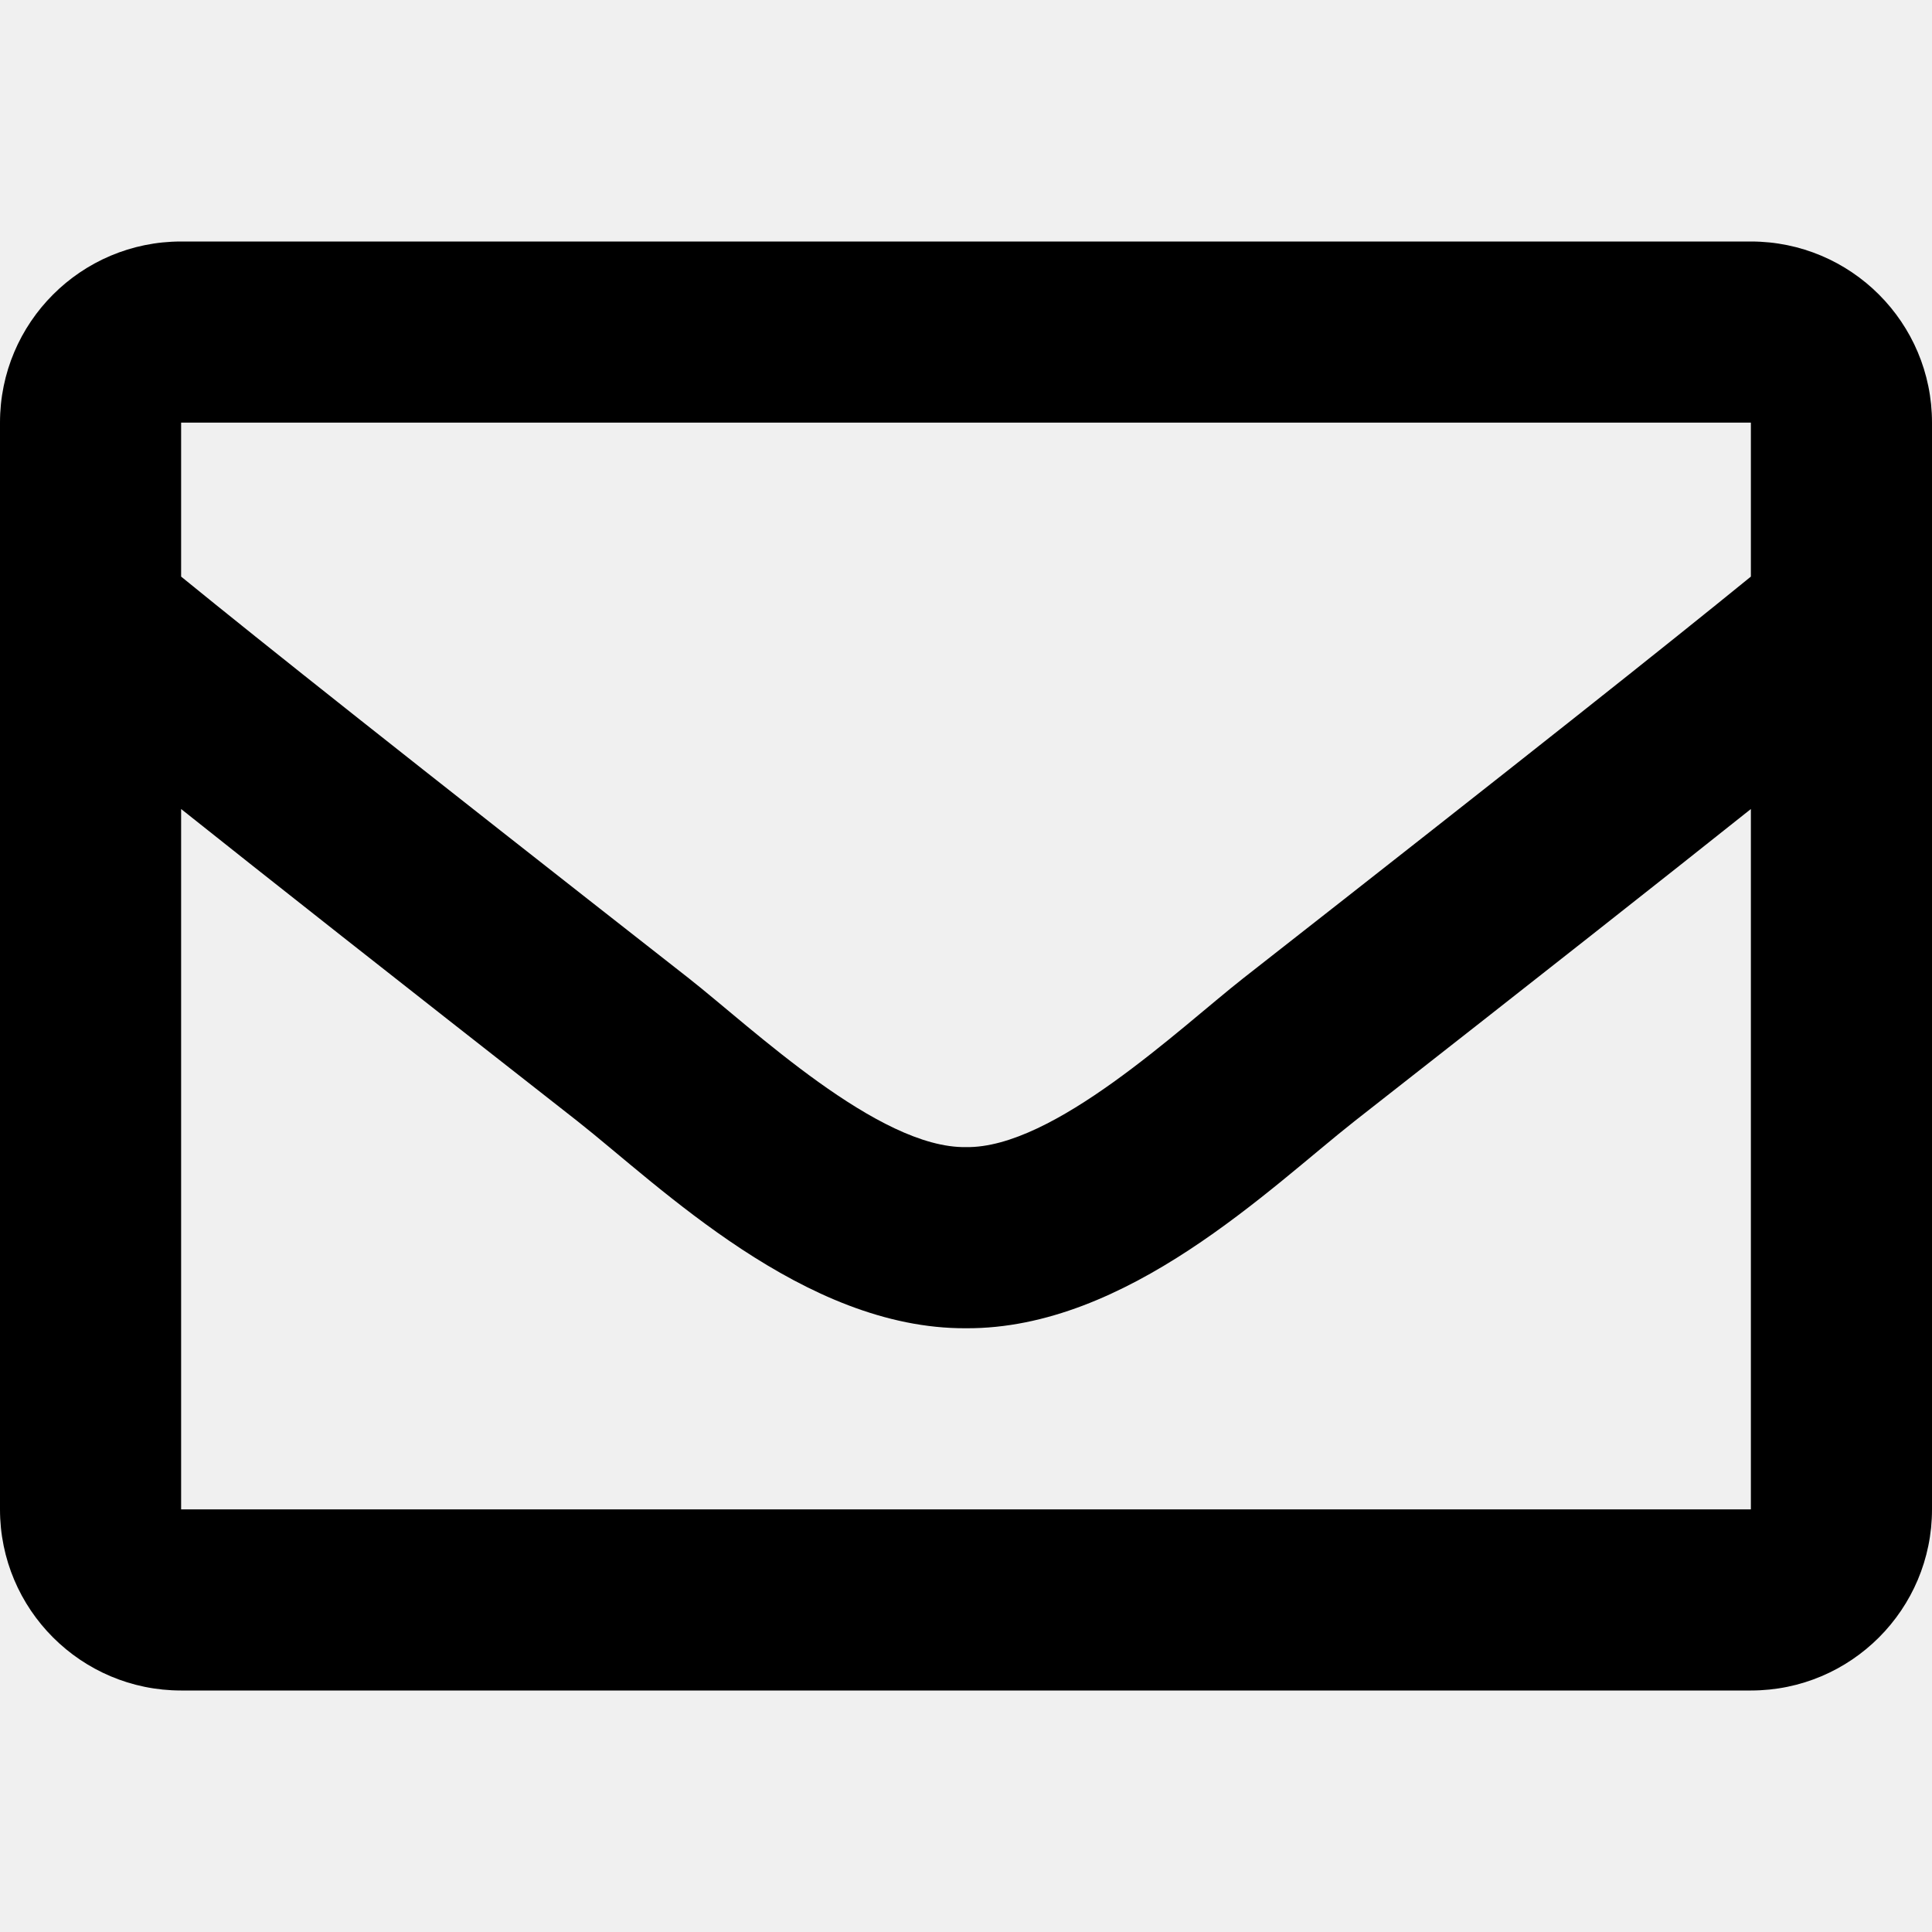
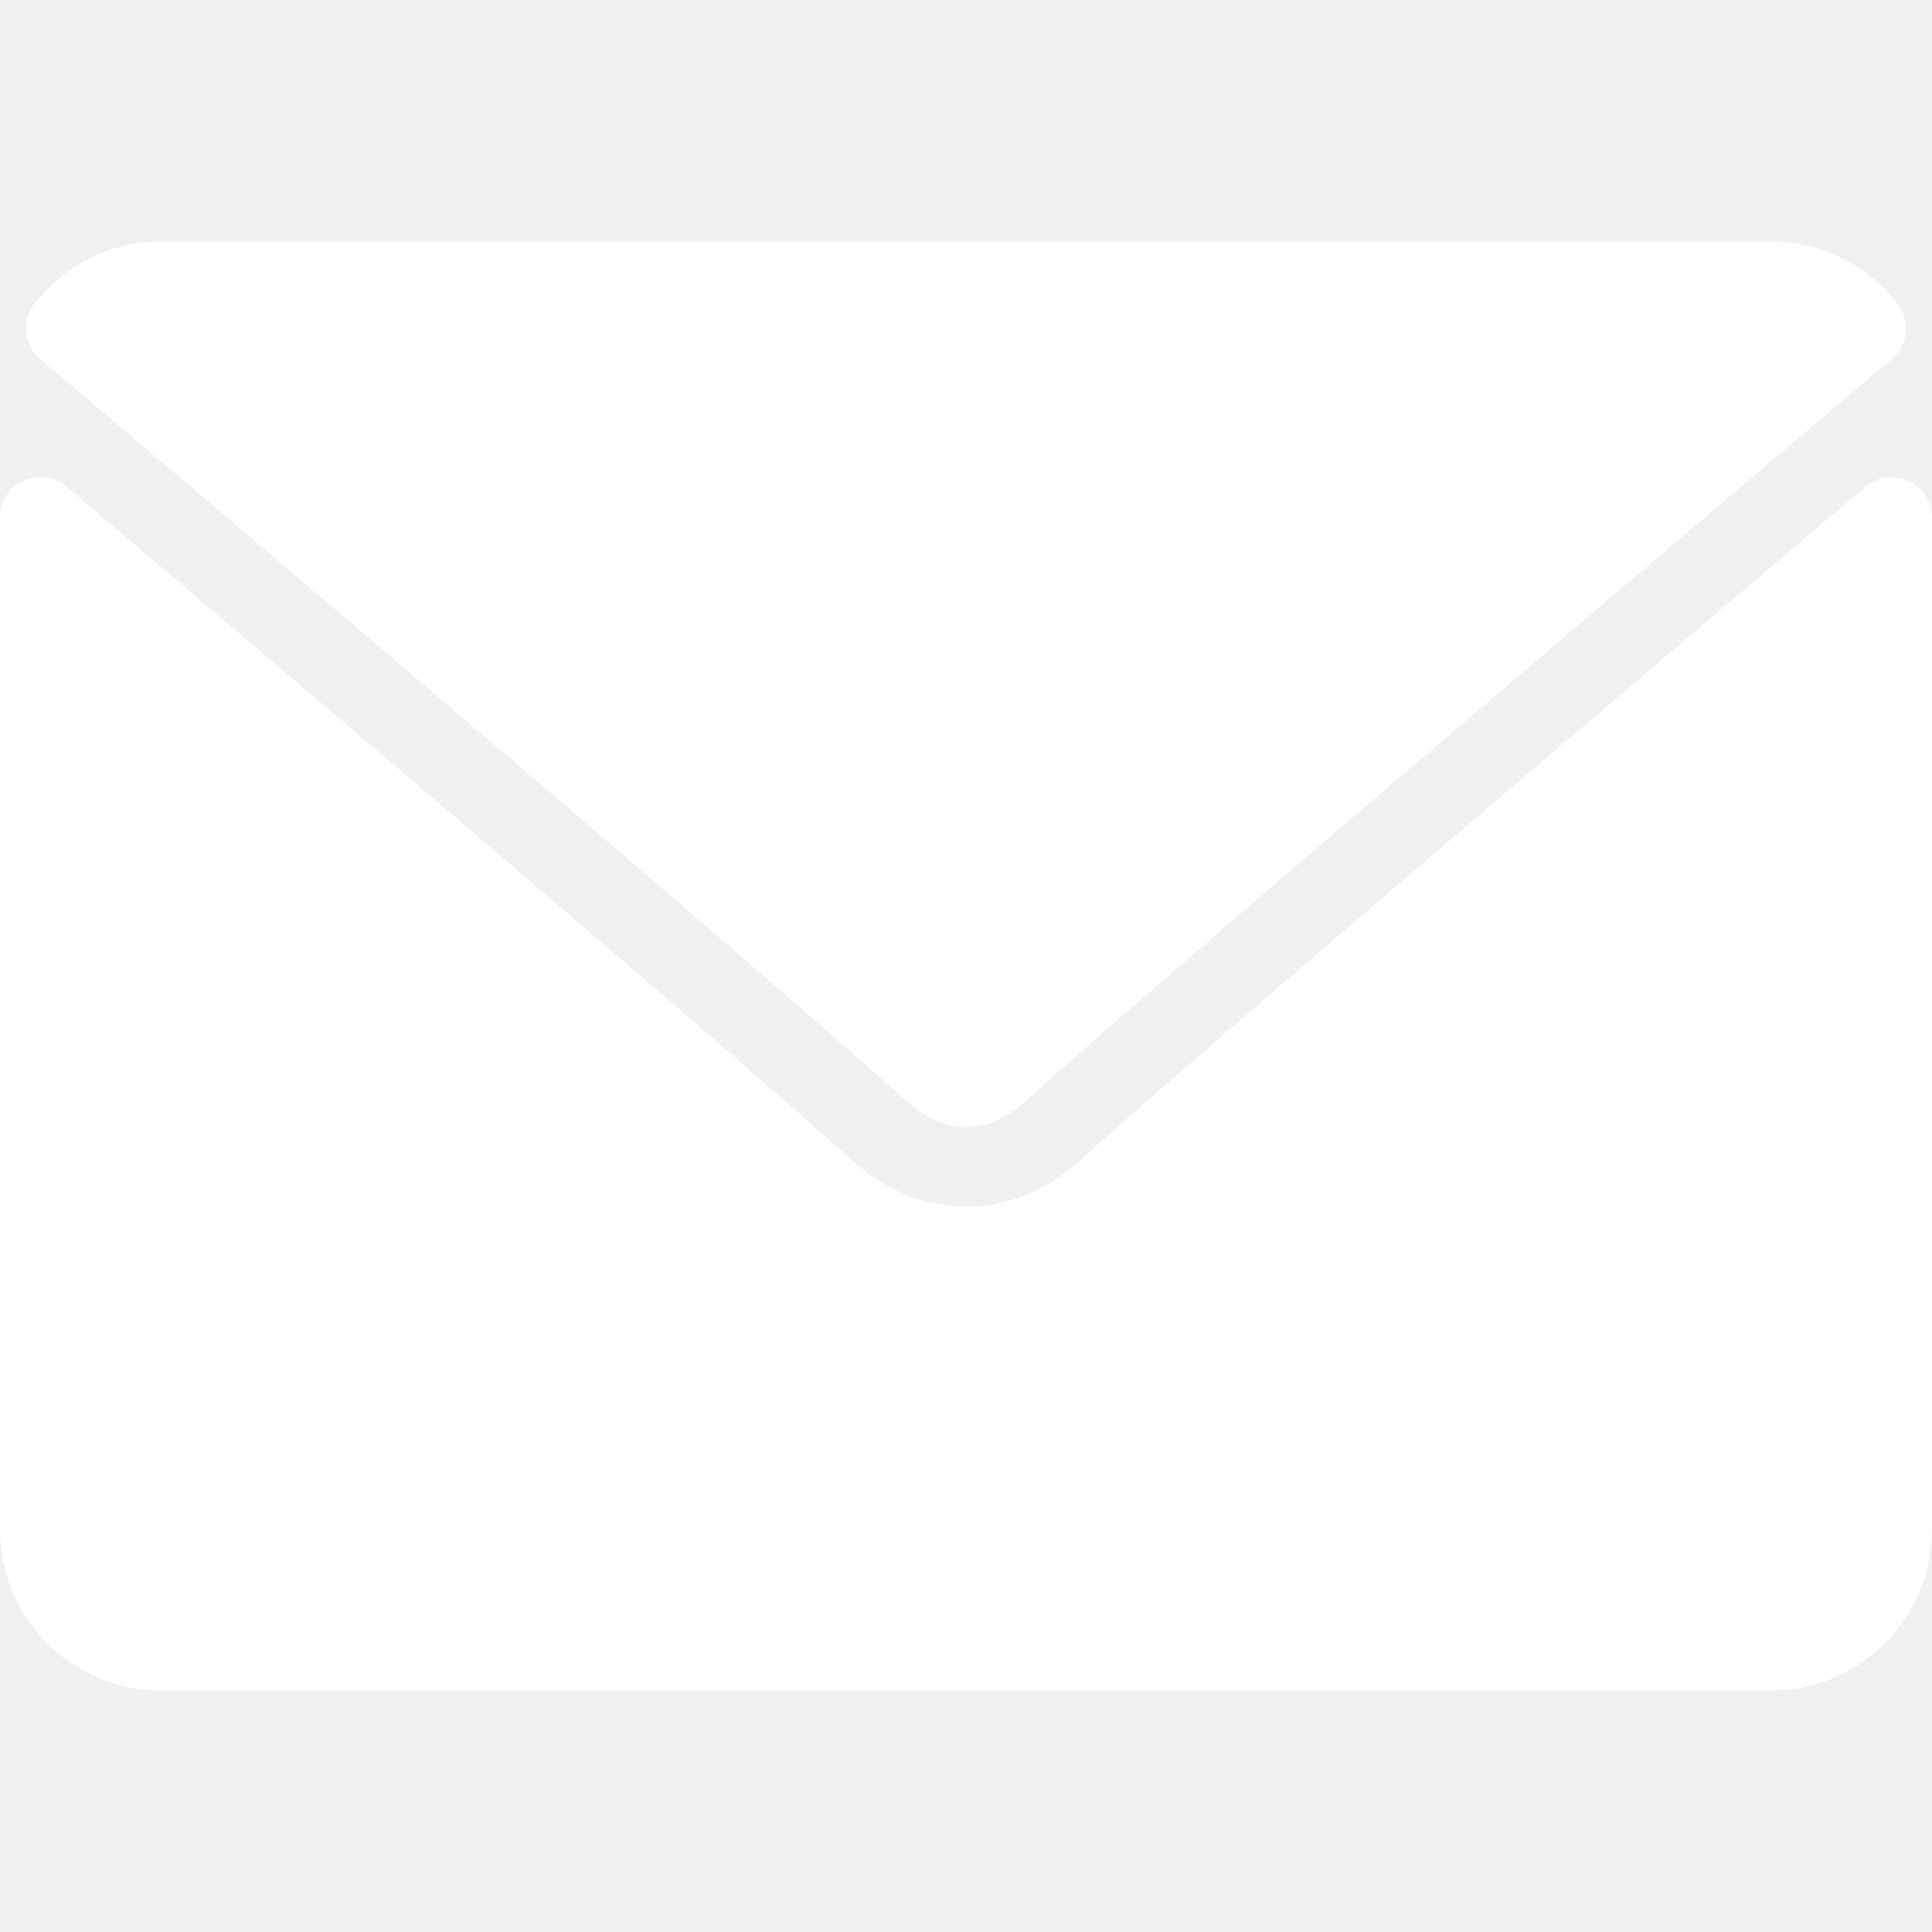
- <svg xmlns="http://www.w3.org/2000/svg" aria-hidden="true" focusable="false" data-prefix="far" data-icon="envelope" class="svg-inline--fa fa-envelope fa-w-16" role="img" viewBox="0 0 512 512">
-   <path fill="currentColor" d="M464 64H48C21.49 64 0 85.49 0 112v288c0 26.51 21.49 48 48 48h416c26.51 0 48-21.49 48-48V112c0-26.51-21.49-48-48-48zm0 48v40.805c-22.422 18.259-58.168 46.651-134.587 106.49-16.841 13.247-50.201 45.072-73.413 44.701-23.208.375-56.579-31.459-73.413-44.701C106.18 199.465 70.425 171.067 48 152.805V112h416zM48 400V214.398c22.914 18.251 55.409 43.862 104.938 82.646 21.857 17.205 60.134 55.186 103.062 54.955 42.717.231 80.509-37.199 103.053-54.947 49.528-38.783 82.032-64.401 104.947-82.653V400H48z" />
+ <svg xmlns="http://www.w3.org/2000/svg" width="14" height="14" viewBox="0 0 14 14" fill="none">
+   <path d="M0.292 2.602C2.214 4.229 5.585 7.092 6.576 7.985C6.709 8.105 6.852 8.166 7 8.166C7.148 8.166 7.29 8.106 7.423 7.986C8.415 7.092 11.786 4.229 13.708 2.602C13.827 2.501 13.846 2.323 13.749 2.199C13.525 1.914 13.191 1.75 12.833 1.75H1.167C0.809 1.75 0.475 1.914 0.251 2.199C0.154 2.323 0.173 2.501 0.292 2.602Z" fill="white" />
+   <path d="M13.831 3.484C13.727 3.436 13.606 3.452 13.52 3.526C11.389 5.332 8.669 7.648 7.814 8.419C7.334 8.852 6.667 8.852 6.186 8.418C5.274 7.596 2.22 5 0.48 3.526C0.394 3.452 0.272 3.436 0.169 3.484C0.066 3.532 0 3.635 0 3.748V11.083C0 11.727 0.523 12.25 1.167 12.25H12.833C13.477 12.25 14 11.727 14 11.083V3.748C14 3.635 13.934 3.531 13.831 3.484Z" fill="white" />
</svg>
